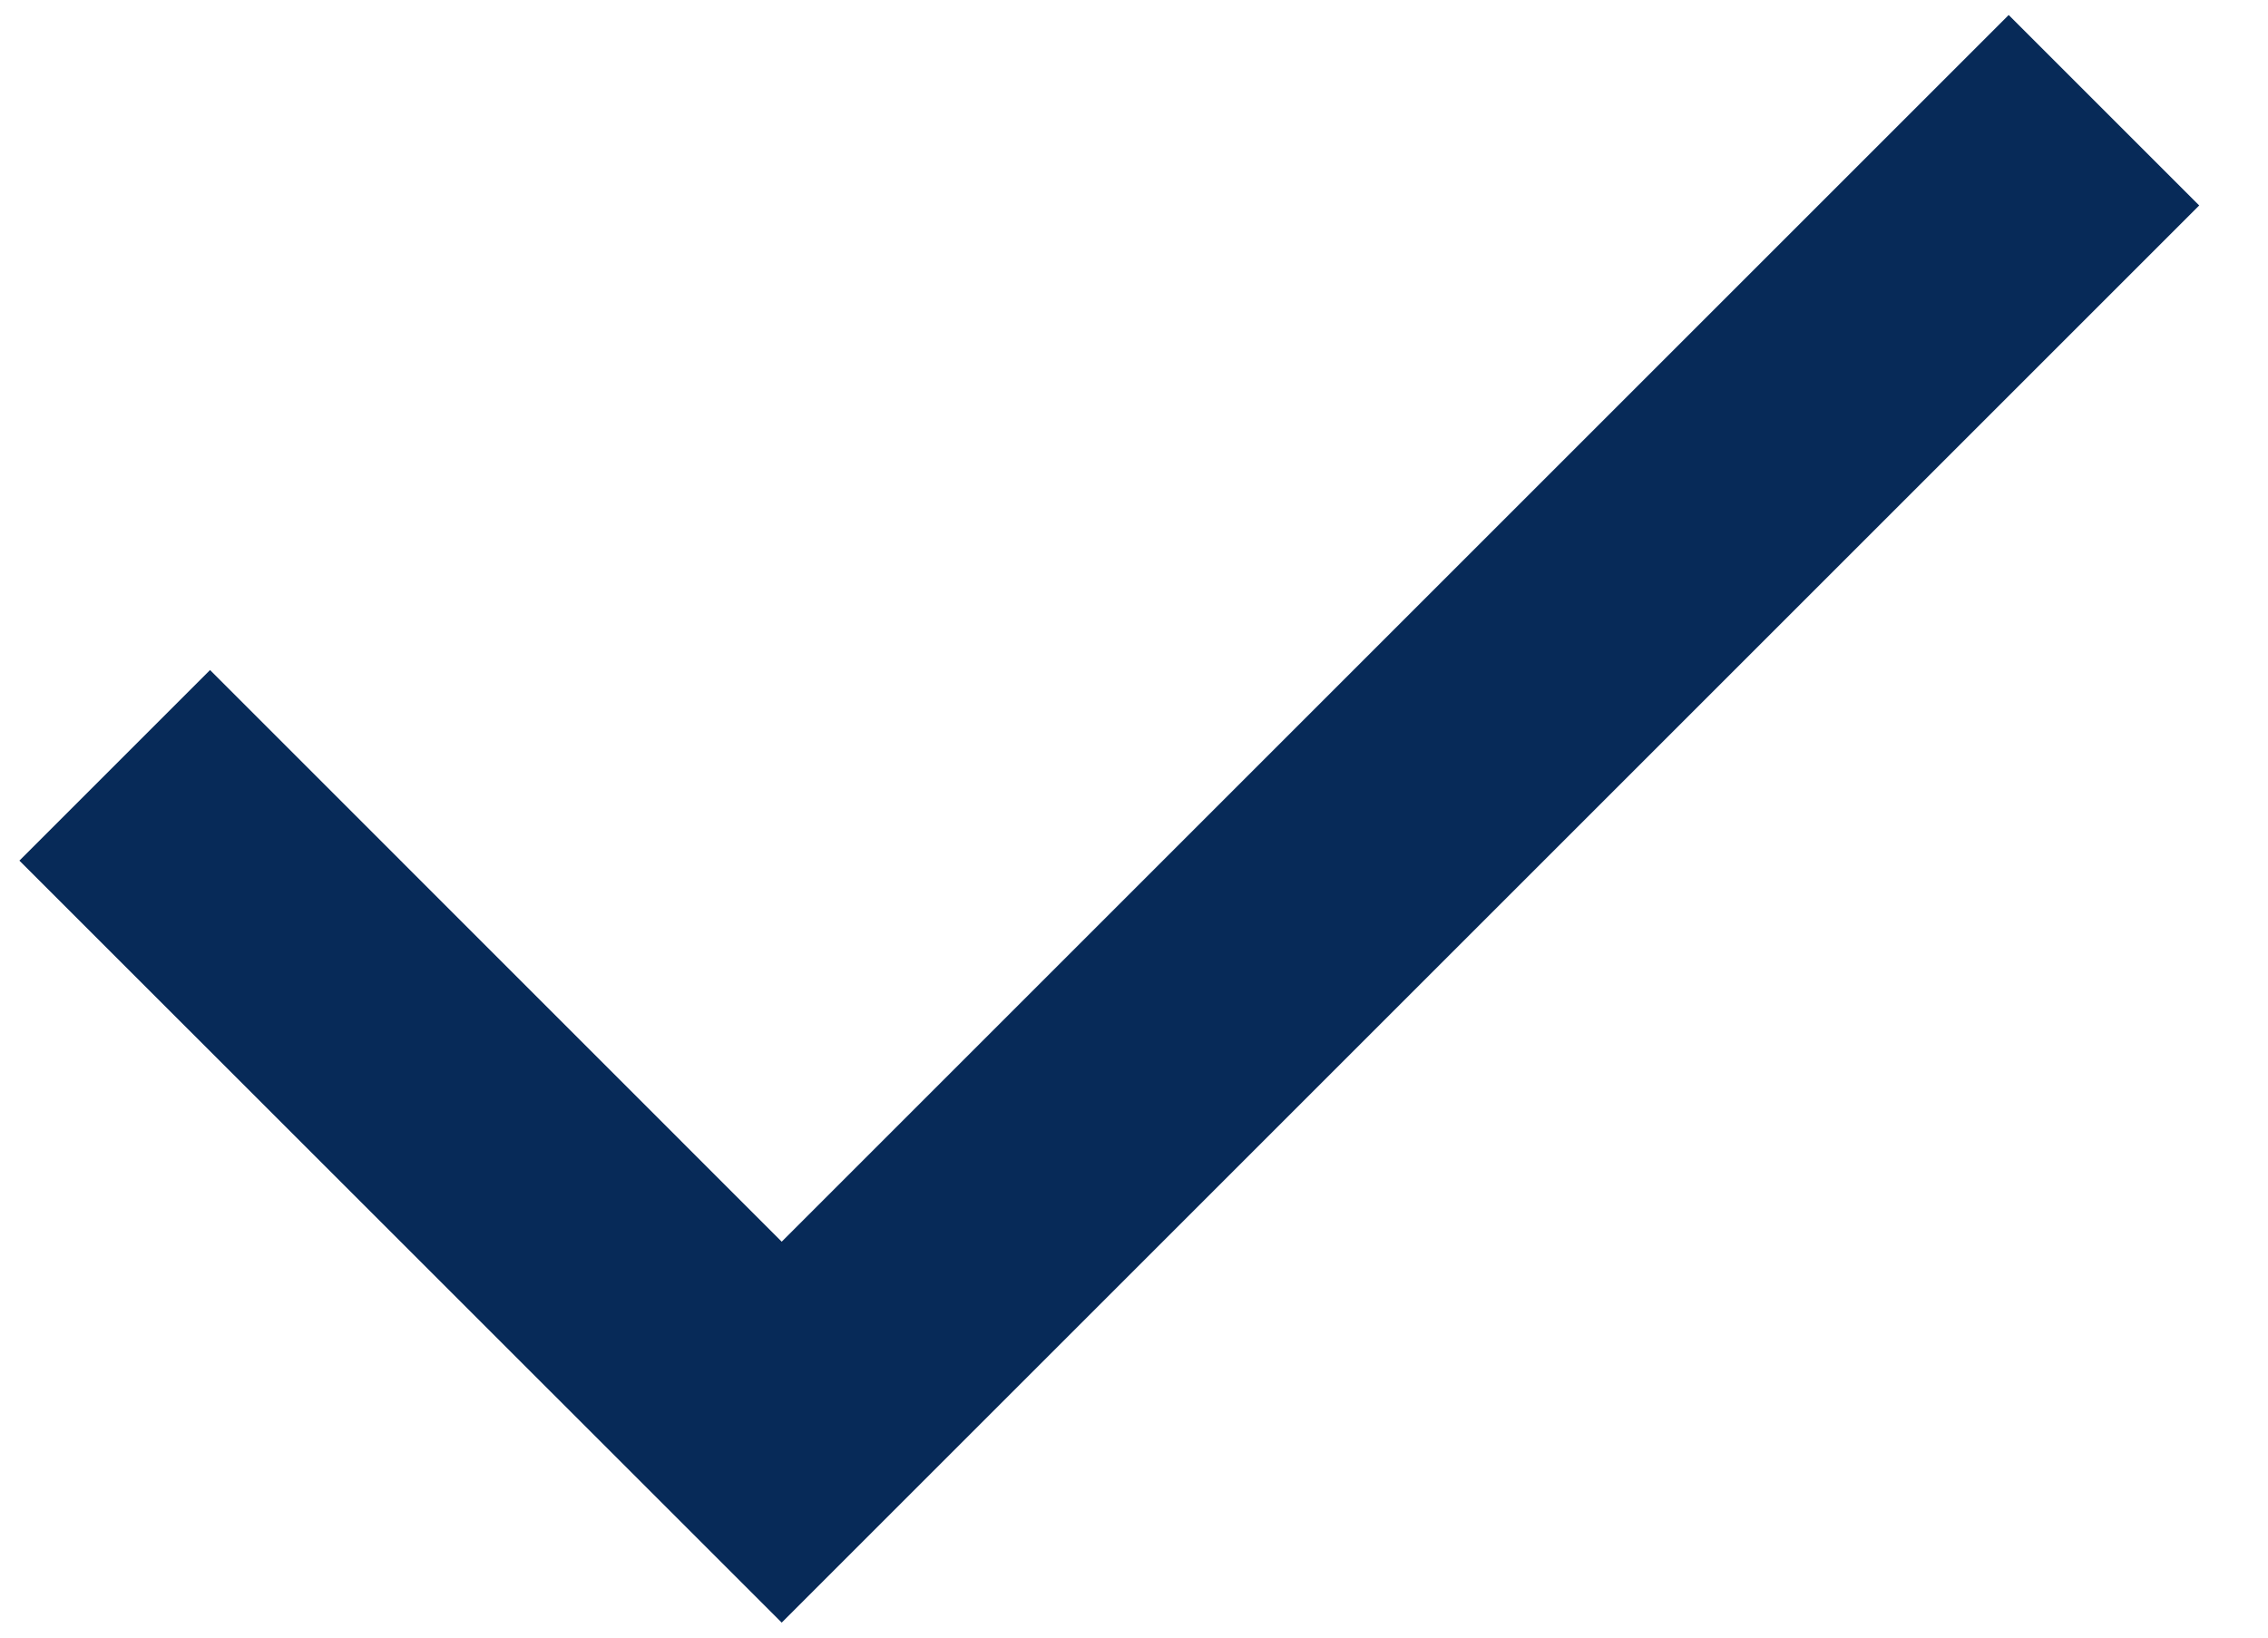
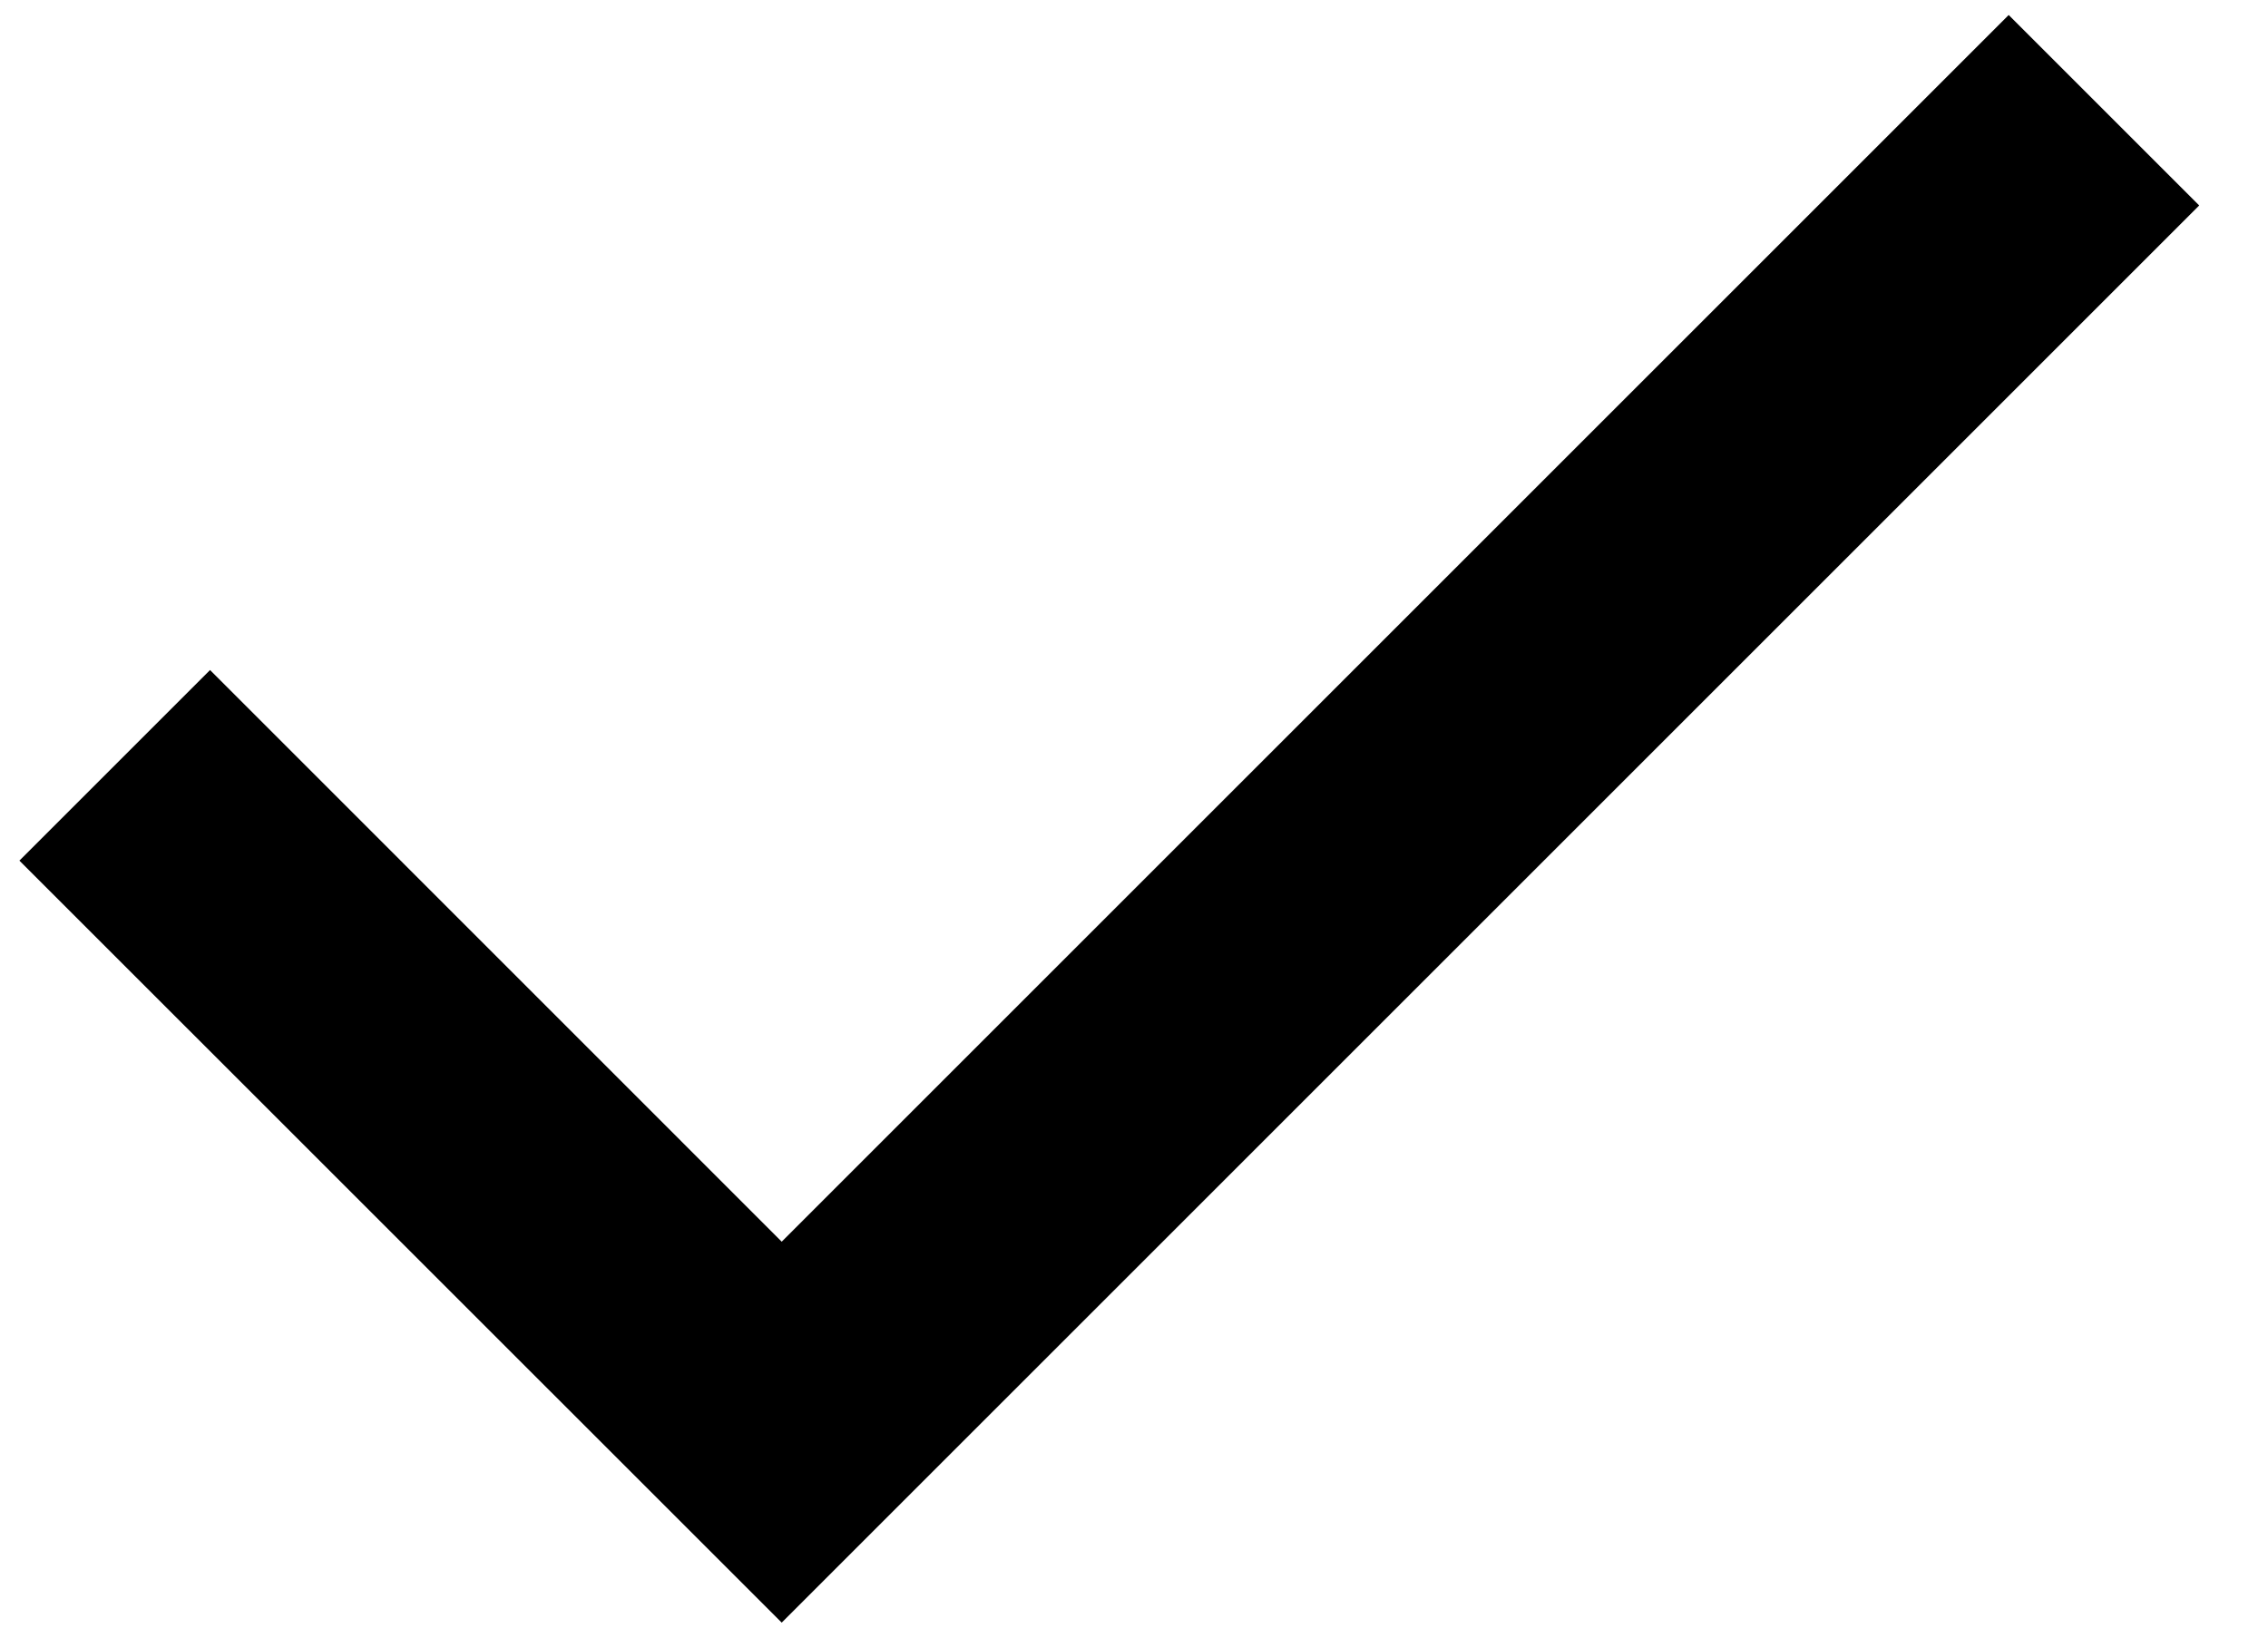
<svg xmlns="http://www.w3.org/2000/svg" width="18" height="13" viewBox="0 0 18 13" fill="none">
-   <path d="M6.204 12.881L0.154 6.832L1.667 5.319L6.204 9.857L15.942 0.119L17.454 1.631L6.204 12.881Z" fill="#072A58" />
+   <path d="M6.204 12.881L0.154 6.832L1.667 5.319L6.204 9.857L15.942 0.119L17.454 1.631L6.204 12.881Z" fill="currentColor" />
</svg>
